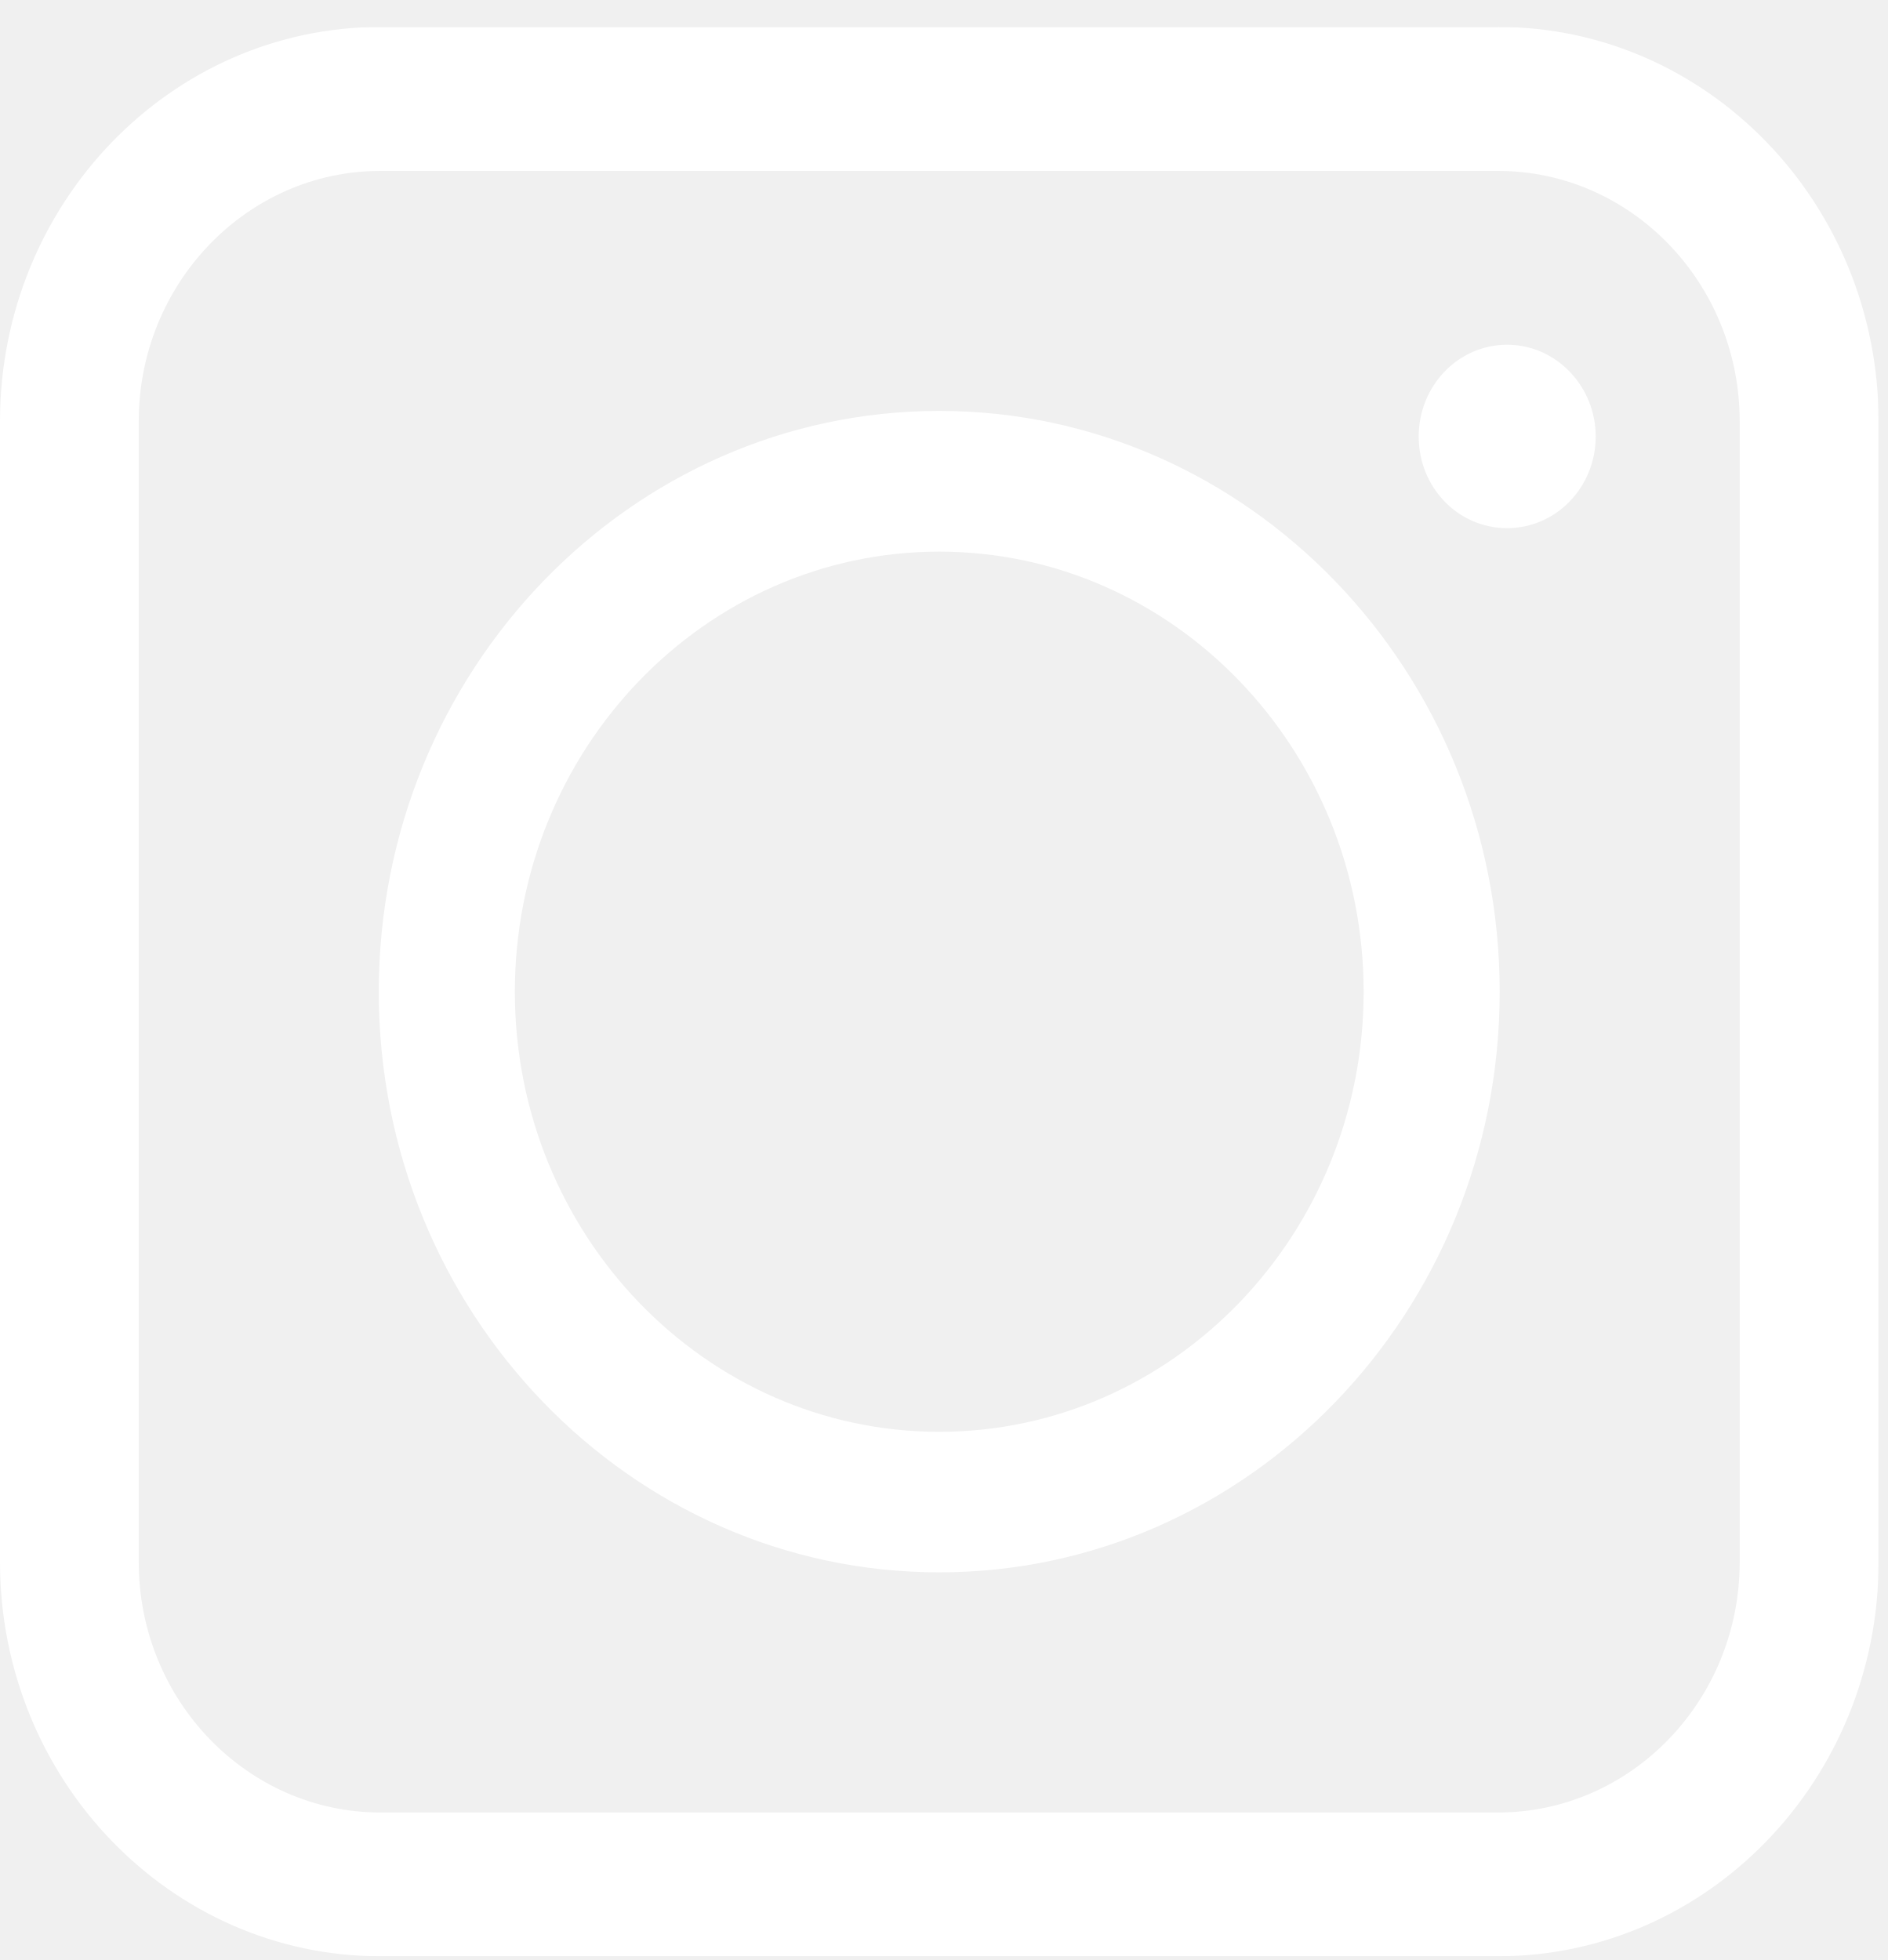
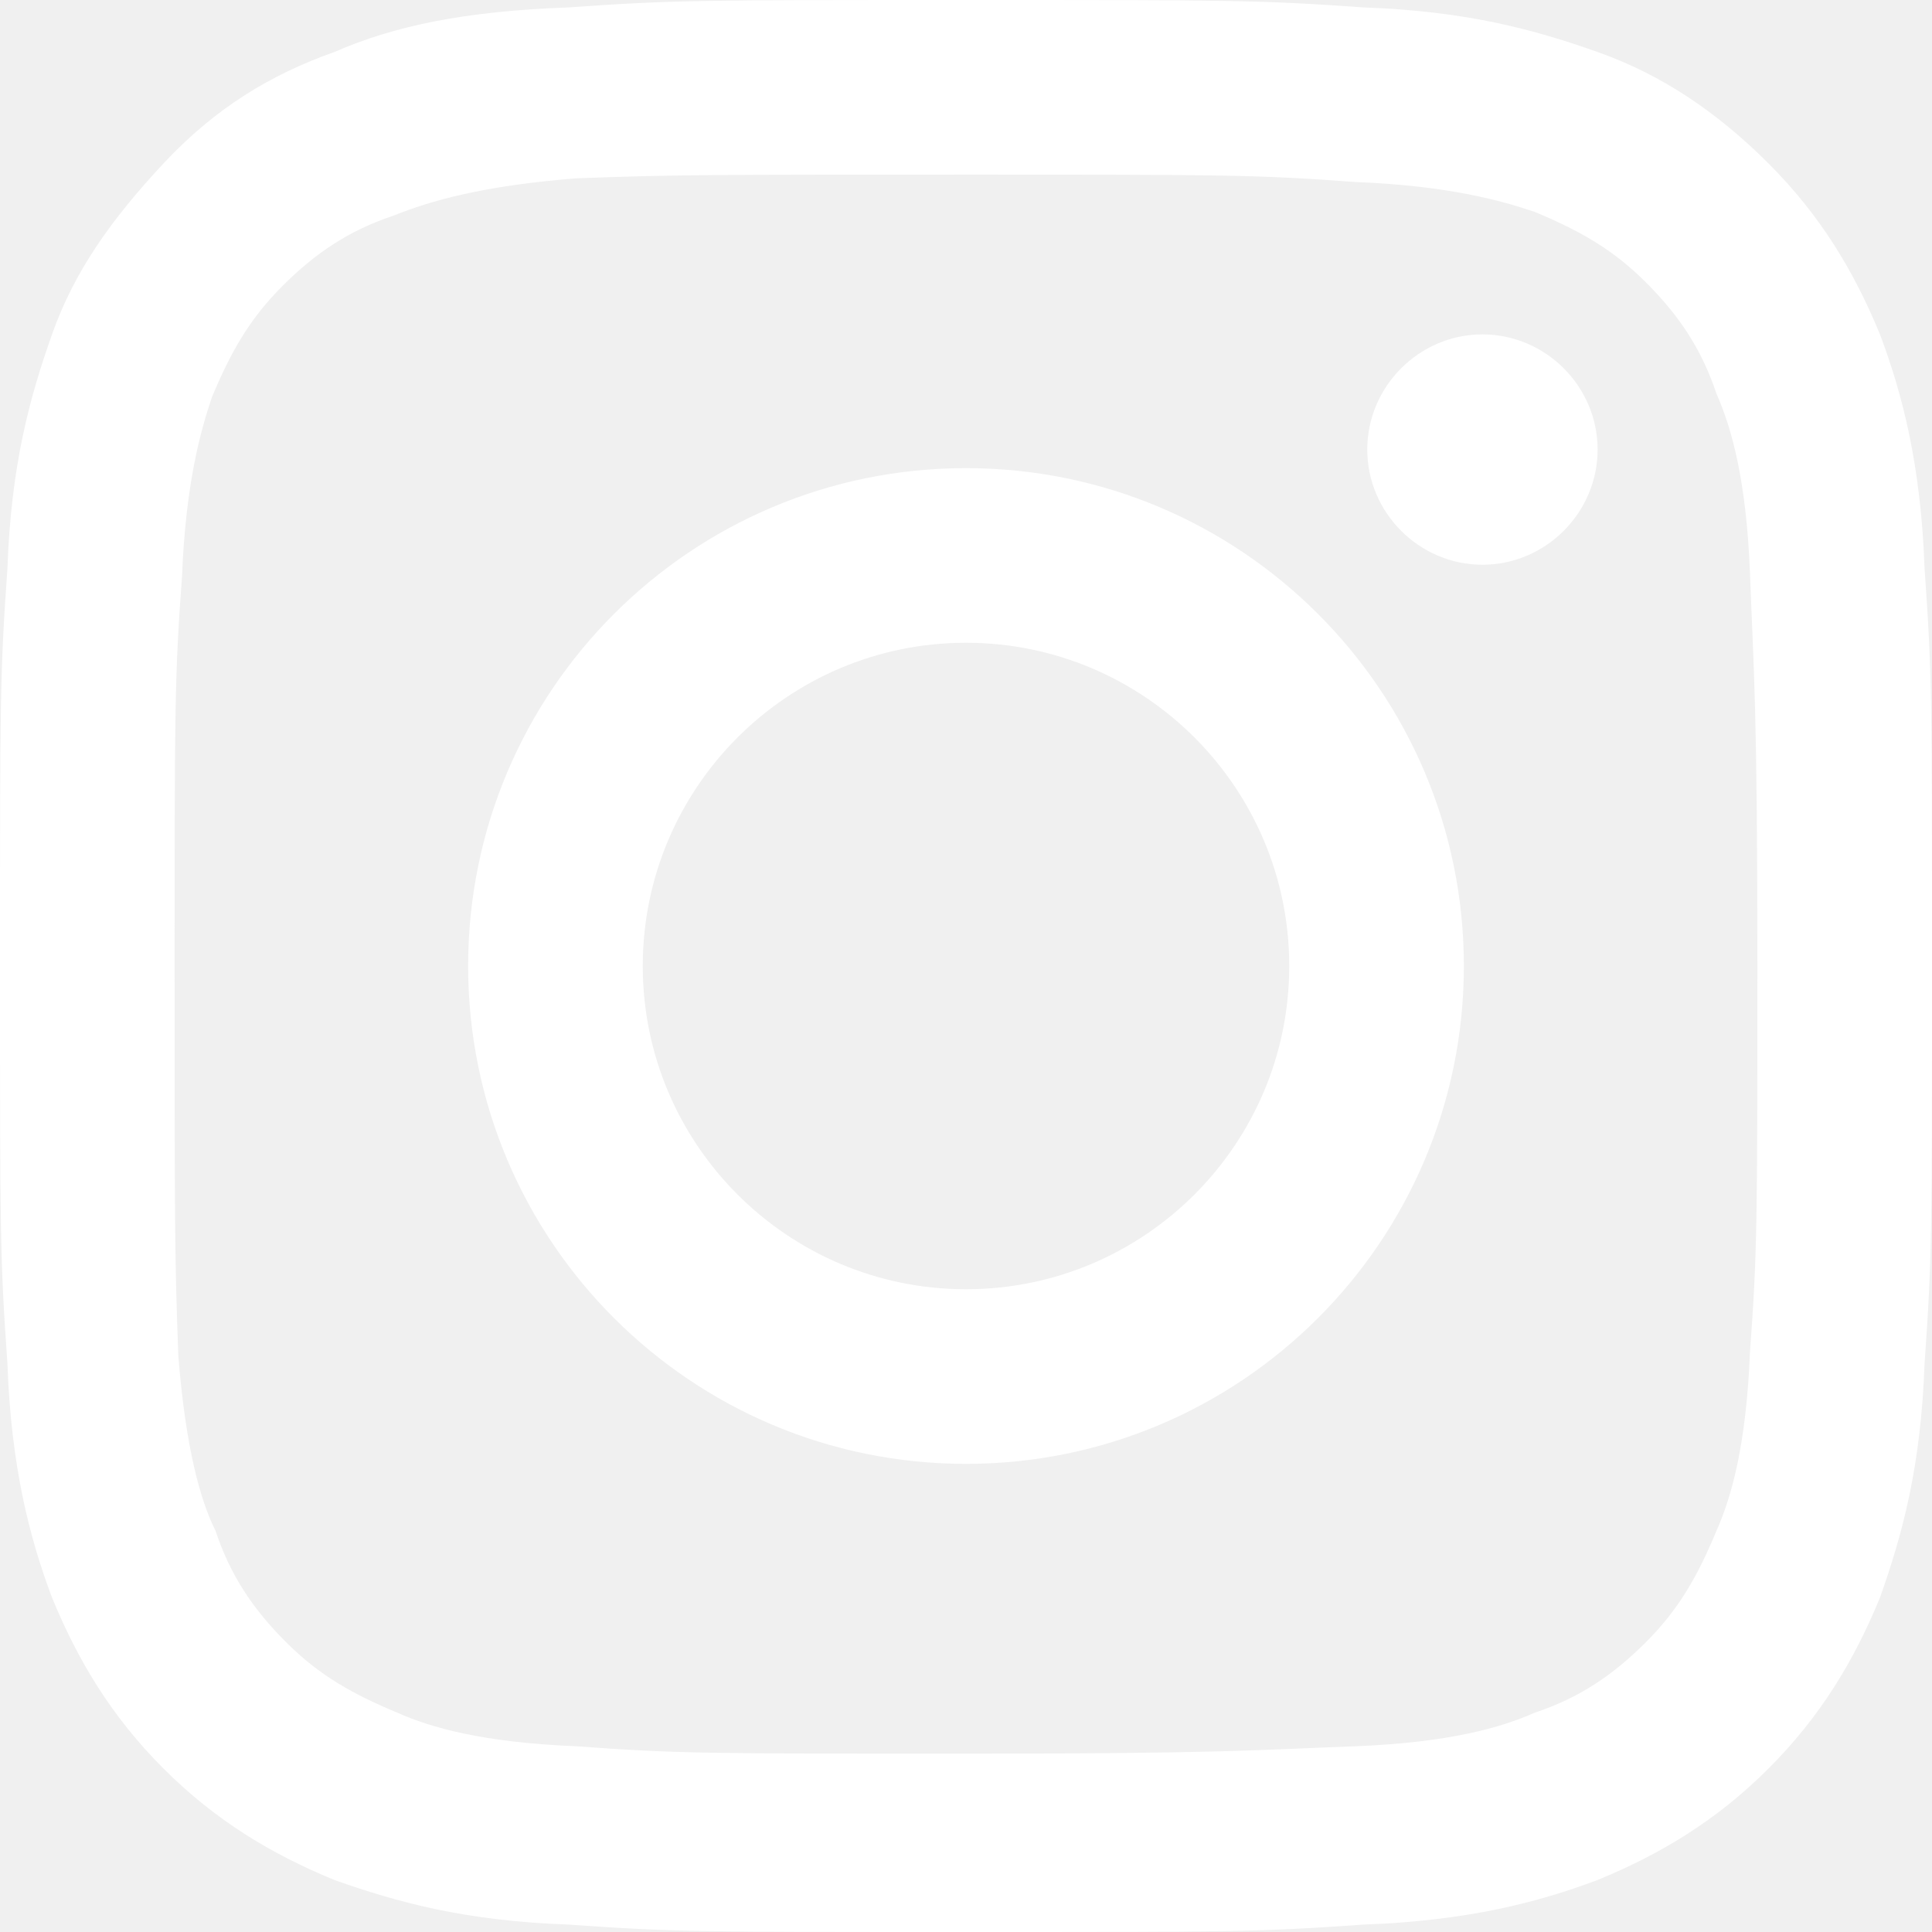
- <svg xmlns="http://www.w3.org/2000/svg" xmlns:xlink="http://www.w3.org/1999/xlink" width="52" height="54">
-   <defs>
-     <path id="a" d="M0 .746h51.749v53.151H0z" />
-   </defs>
-   <g fill="none" fill-rule="evenodd">
-     <path d="M17 52h.003H17z" fill="#D7202F" />
-     <path d="M25.875 39.448c-6.448 0-11.691-5.44-11.691-12.123 0-6.684 5.243-12.127 11.691-12.127s11.692 5.443 11.692 12.127c0 6.684-5.244 12.123-11.692 12.123m0-28.127c-8.51 0-15.44 7.182-15.44 16.004 0 8.822 6.93 15.995 15.44 15.995s15.44-7.173 15.44-15.995-6.93-16.004-15.44-16.004" fill="#FFF" />
-     <g>
-       <mask id="b" fill="#fff">
-         <use xlink:href="#a" />
-       </mask>
-       <path d="M47.927 43.036c0 3.805-2.986 6.9-6.656 6.9H10.478c-3.666 0-6.656-3.095-6.656-6.9V11.608c0-3.804 2.99-6.899 6.656-6.899h30.793c3.67 0 6.656 3.095 6.656 6.9v31.427zM41.27.743H10.478C4.698.743 0 5.616 0 11.608v31.428c0 5.988 4.697 10.861 10.478 10.861h30.793c5.78 0 10.482-4.873 10.482-10.86V11.607c0-5.992-4.702-10.865-10.482-10.865z" fill="#FFF" mask="url(#b)" />
-     </g>
-     <path d="M41.52 9.498c-1.352 0-2.436 1.136-2.436 2.529 0 1.401 1.084 2.524 2.436 2.524 1.343 0 2.44-1.123 2.44-2.524 0-1.393-1.097-2.529-2.44-2.529" fill="#FFF" />
+ <svg xmlns="http://www.w3.org/2000/svg" version="1.1" id="Layer_1" x="0px" y="0px" viewBox="0 0 52 52" style="enable-background:new 0 0 52 52;" xml:space="preserve">
+   <g>
+     <path style="fill:#FFFFFF;" d="M26,4.7c6.9,0,7.8,0,10.5,0.2C39,5,40.4,5.4,41.3,5.7c1.2,0.5,2.1,1,3,1.9c0.9,0.9,1.5,1.8,1.9,3   c0.4,0.9,0.8,2.3,0.9,4.8c0.1,2.7,0.2,3.6,0.2,10.5s0,7.8-0.2,10.5c-0.1,2.5-0.5,3.9-0.9,4.8c-0.5,1.2-1,2.1-1.9,3   c-0.9,0.9-1.8,1.5-3,1.9c-0.9,0.4-2.3,0.8-4.8,0.9c-2.7,0.1-3.6,0.2-10.5,0.2s-7.8,0-10.5-0.2c-2.5-0.1-3.9-0.5-4.8-0.9   c-1.2-0.5-2.1-1-3-1.9s-1.5-1.8-1.9-3C5.4,40.4,5,39,4.8,36.5C4.7,33.8,4.7,32.9,4.7,26s0-7.8,0.2-10.5C5,13,5.4,11.6,5.7,10.7   c0.5-1.2,1-2.1,1.9-3s1.8-1.5,3-1.9C11.6,5.4,13,5,15.5,4.8C18.2,4.7,19.1,4.7,26,4.7 M26,0c-7.1,0-7.9,0-10.7,0.2   C12.5,0.3,10.6,0.7,9,1.4C7.3,2,5.8,2.9,4.4,4.4S2,7.3,1.4,9c-0.6,1.7-1.1,3.5-1.2,6.3C0,18.1,0,18.9,0,26s0,7.9,0.2,10.7   c0.1,2.8,0.6,4.7,1.2,6.3c0.7,1.7,1.6,3.2,3,4.6c1.4,1.4,2.9,2.3,4.6,3c1.7,0.6,3.5,1.1,6.3,1.2C18.1,52,18.9,52,26,52   s7.9,0,10.7-0.2c2.8-0.1,4.7-0.6,6.3-1.2c1.7-0.7,3.2-1.6,4.6-3c1.4-1.4,2.3-2.9,3-4.6c0.6-1.7,1.1-3.5,1.2-6.3   C52,33.9,52,33.1,52,26s0-7.9-0.2-10.7c-0.1-2.8-0.6-4.7-1.2-6.3c-0.7-1.7-1.6-3.2-3-4.6S44.7,2,43,1.4c-1.7-0.6-3.5-1.1-6.3-1.2   C33.9,0,33.1,0,26,0z M26,12.6c-7.4,0-13.4,6-13.4,13.4s6,13.4,13.4,13.4s13.4-6,13.4-13.4S33.4,12.6,26,12.6z M26,34.7   c-4.8,0-8.7-3.9-8.7-8.7s3.9-8.7,8.7-8.7s8.7,3.9,8.7,8.7S30.8,34.7,26,34.7z M43,12.1c0,1.7-1.4,3.1-3.1,3.1s-3.1-1.4-3.1-3.1   S38.2,9,39.9,9S43,10.4,43,12.1z" />
  </g>
</svg>
